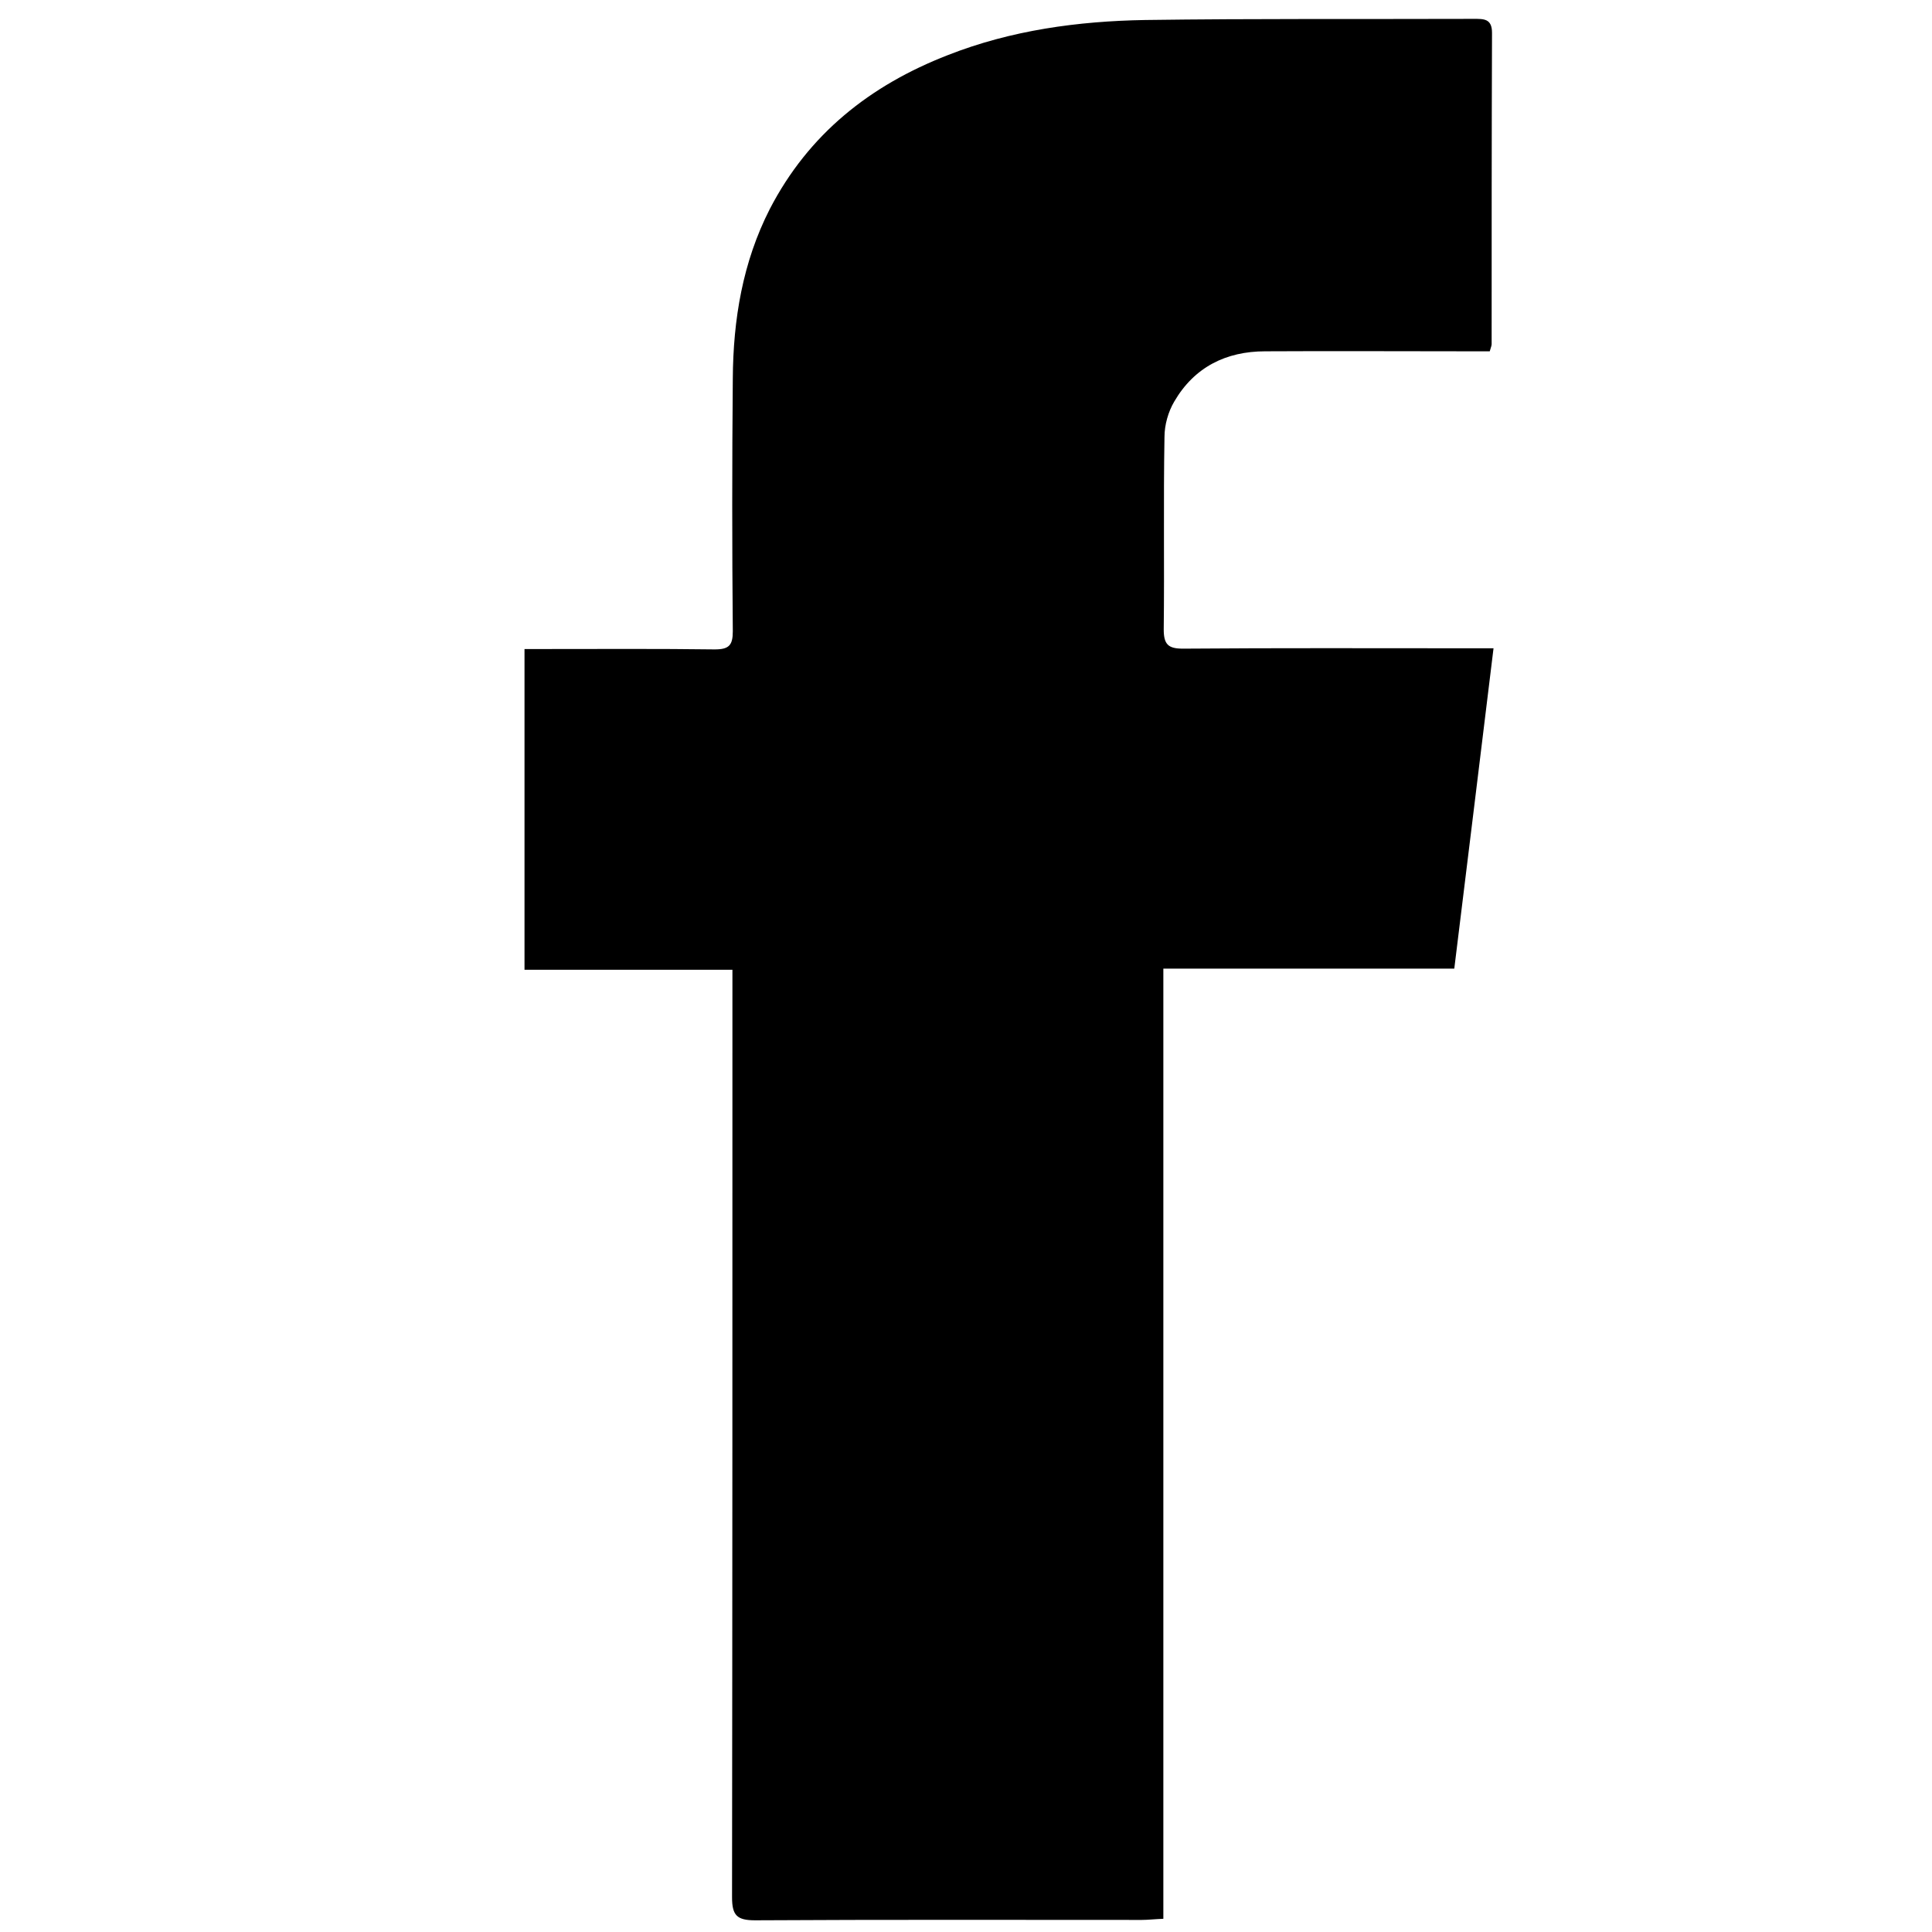
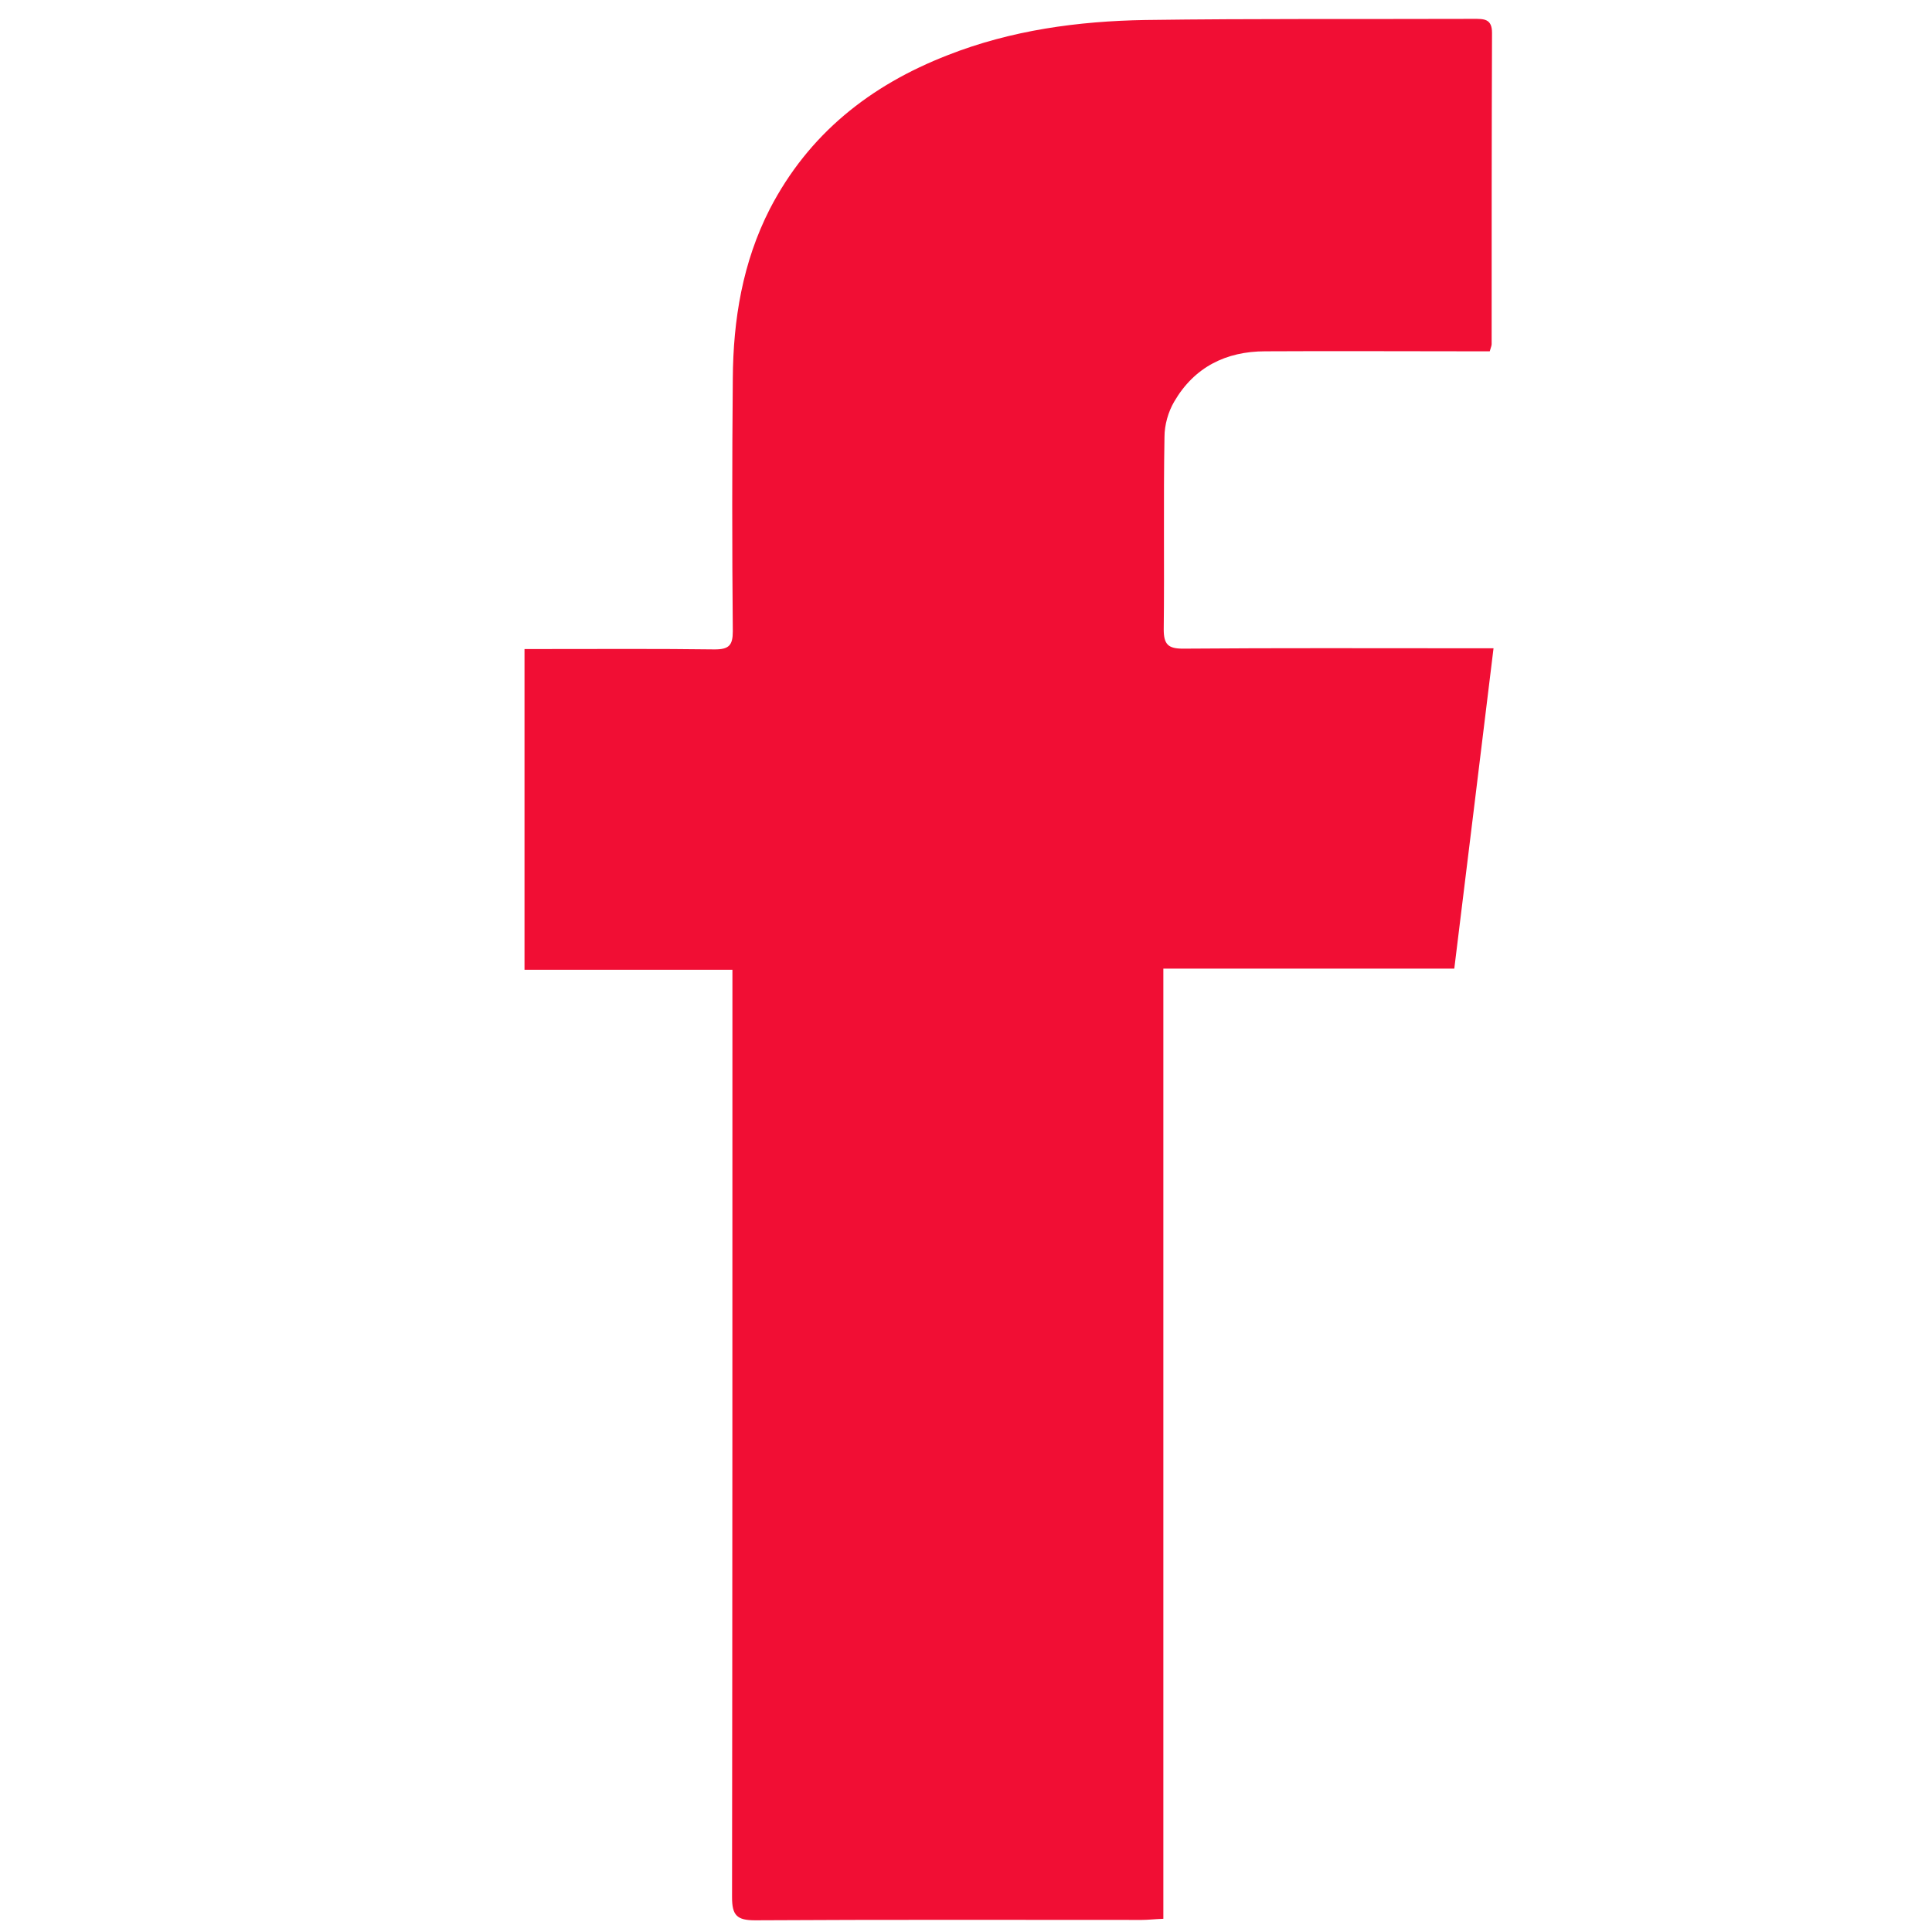
<svg xmlns="http://www.w3.org/2000/svg" enable-background="new 0 0 512 512" id="Layer_1" version="1.1" viewBox="0 0 512 512" xml:space="preserve">
  <g>
-     <path d="M308.3,508.5c-2.5,0.1-4.1,0.3-5.7,0.3c-34.2,0-68.3-0.1-102.5,0.1c-4.8,0-6.1-1.3-6.1-6.1c0.1-79.6,0.1-159.3,0.1-238.9   c0-2.1,0-4.2,0-6.9c-18.6,0-36.7,0-55.1,0c0-28.4,0-56.3,0-85c1.9,0,3.7,0,5.4,0c15,0,30-0.1,45,0.1c3.8,0,4.8-1.1,4.8-4.8   c-0.2-22.3-0.2-44.7,0-67c0.1-15.6,2.6-30.8,9.8-44.9c10.3-19.9,26.6-32.8,47.2-40.8c16.8-6.6,34.5-9,52.3-9.3   c29-0.4,58-0.2,87-0.3c2.7,0,4.9-0.1,4.9,3.7c-0.1,27.5-0.1,55-0.1,82.5c0,0.3-0.1,0.6-0.5,1.9c-1.7,0-3.6,0-5.5,0   c-18,0-36-0.1-54,0c-10.4,0-18.8,4.2-24.1,13.3c-1.6,2.7-2.6,6.2-2.6,9.4c-0.3,17,0,34-0.2,51c0,4,1.2,5.1,5.1,5.1   c25-0.2,50-0.1,75-0.1c2,0,3.9,0,7.3,0c-3.5,28.6-6.9,56.6-10.4,84.9c-26,0-51.3,0-77.1,0C308.3,340.8,308.3,424.4,308.3,508.5z" />
+     <path fill="#f10e34" d="M308.3,508.5c-2.5,0.1-4.1,0.3-5.7,0.3c-34.2,0-68.3-0.1-102.5,0.1c-4.8,0-6.1-1.3-6.1-6.1c0.1-79.6,0.1-159.3,0.1-238.9   c0-2.1,0-4.2,0-6.9c-18.6,0-36.7,0-55.1,0c0-28.4,0-56.3,0-85c1.9,0,3.7,0,5.4,0c15,0,30-0.1,45,0.1c3.8,0,4.8-1.1,4.8-4.8   c-0.2-22.3-0.2-44.7,0-67c0.1-15.6,2.6-30.8,9.8-44.9c10.3-19.9,26.6-32.8,47.2-40.8c16.8-6.6,34.5-9,52.3-9.3   c29-0.4,58-0.2,87-0.3c2.7,0,4.9-0.1,4.9,3.7c-0.1,27.5-0.1,55-0.1,82.5c0,0.3-0.1,0.6-0.5,1.9c-1.7,0-3.6,0-5.5,0   c-18,0-36-0.1-54,0c-10.4,0-18.8,4.2-24.1,13.3c-1.6,2.7-2.6,6.2-2.6,9.4c-0.3,17,0,34-0.2,51c0,4,1.2,5.1,5.1,5.1   c25-0.2,50-0.1,75-0.1c2,0,3.9,0,7.3,0c-3.5,28.6-6.9,56.6-10.4,84.9c-26,0-51.3,0-77.1,0C308.3,340.8,308.3,424.4,308.3,508.5z" />
  </g>
</svg>
